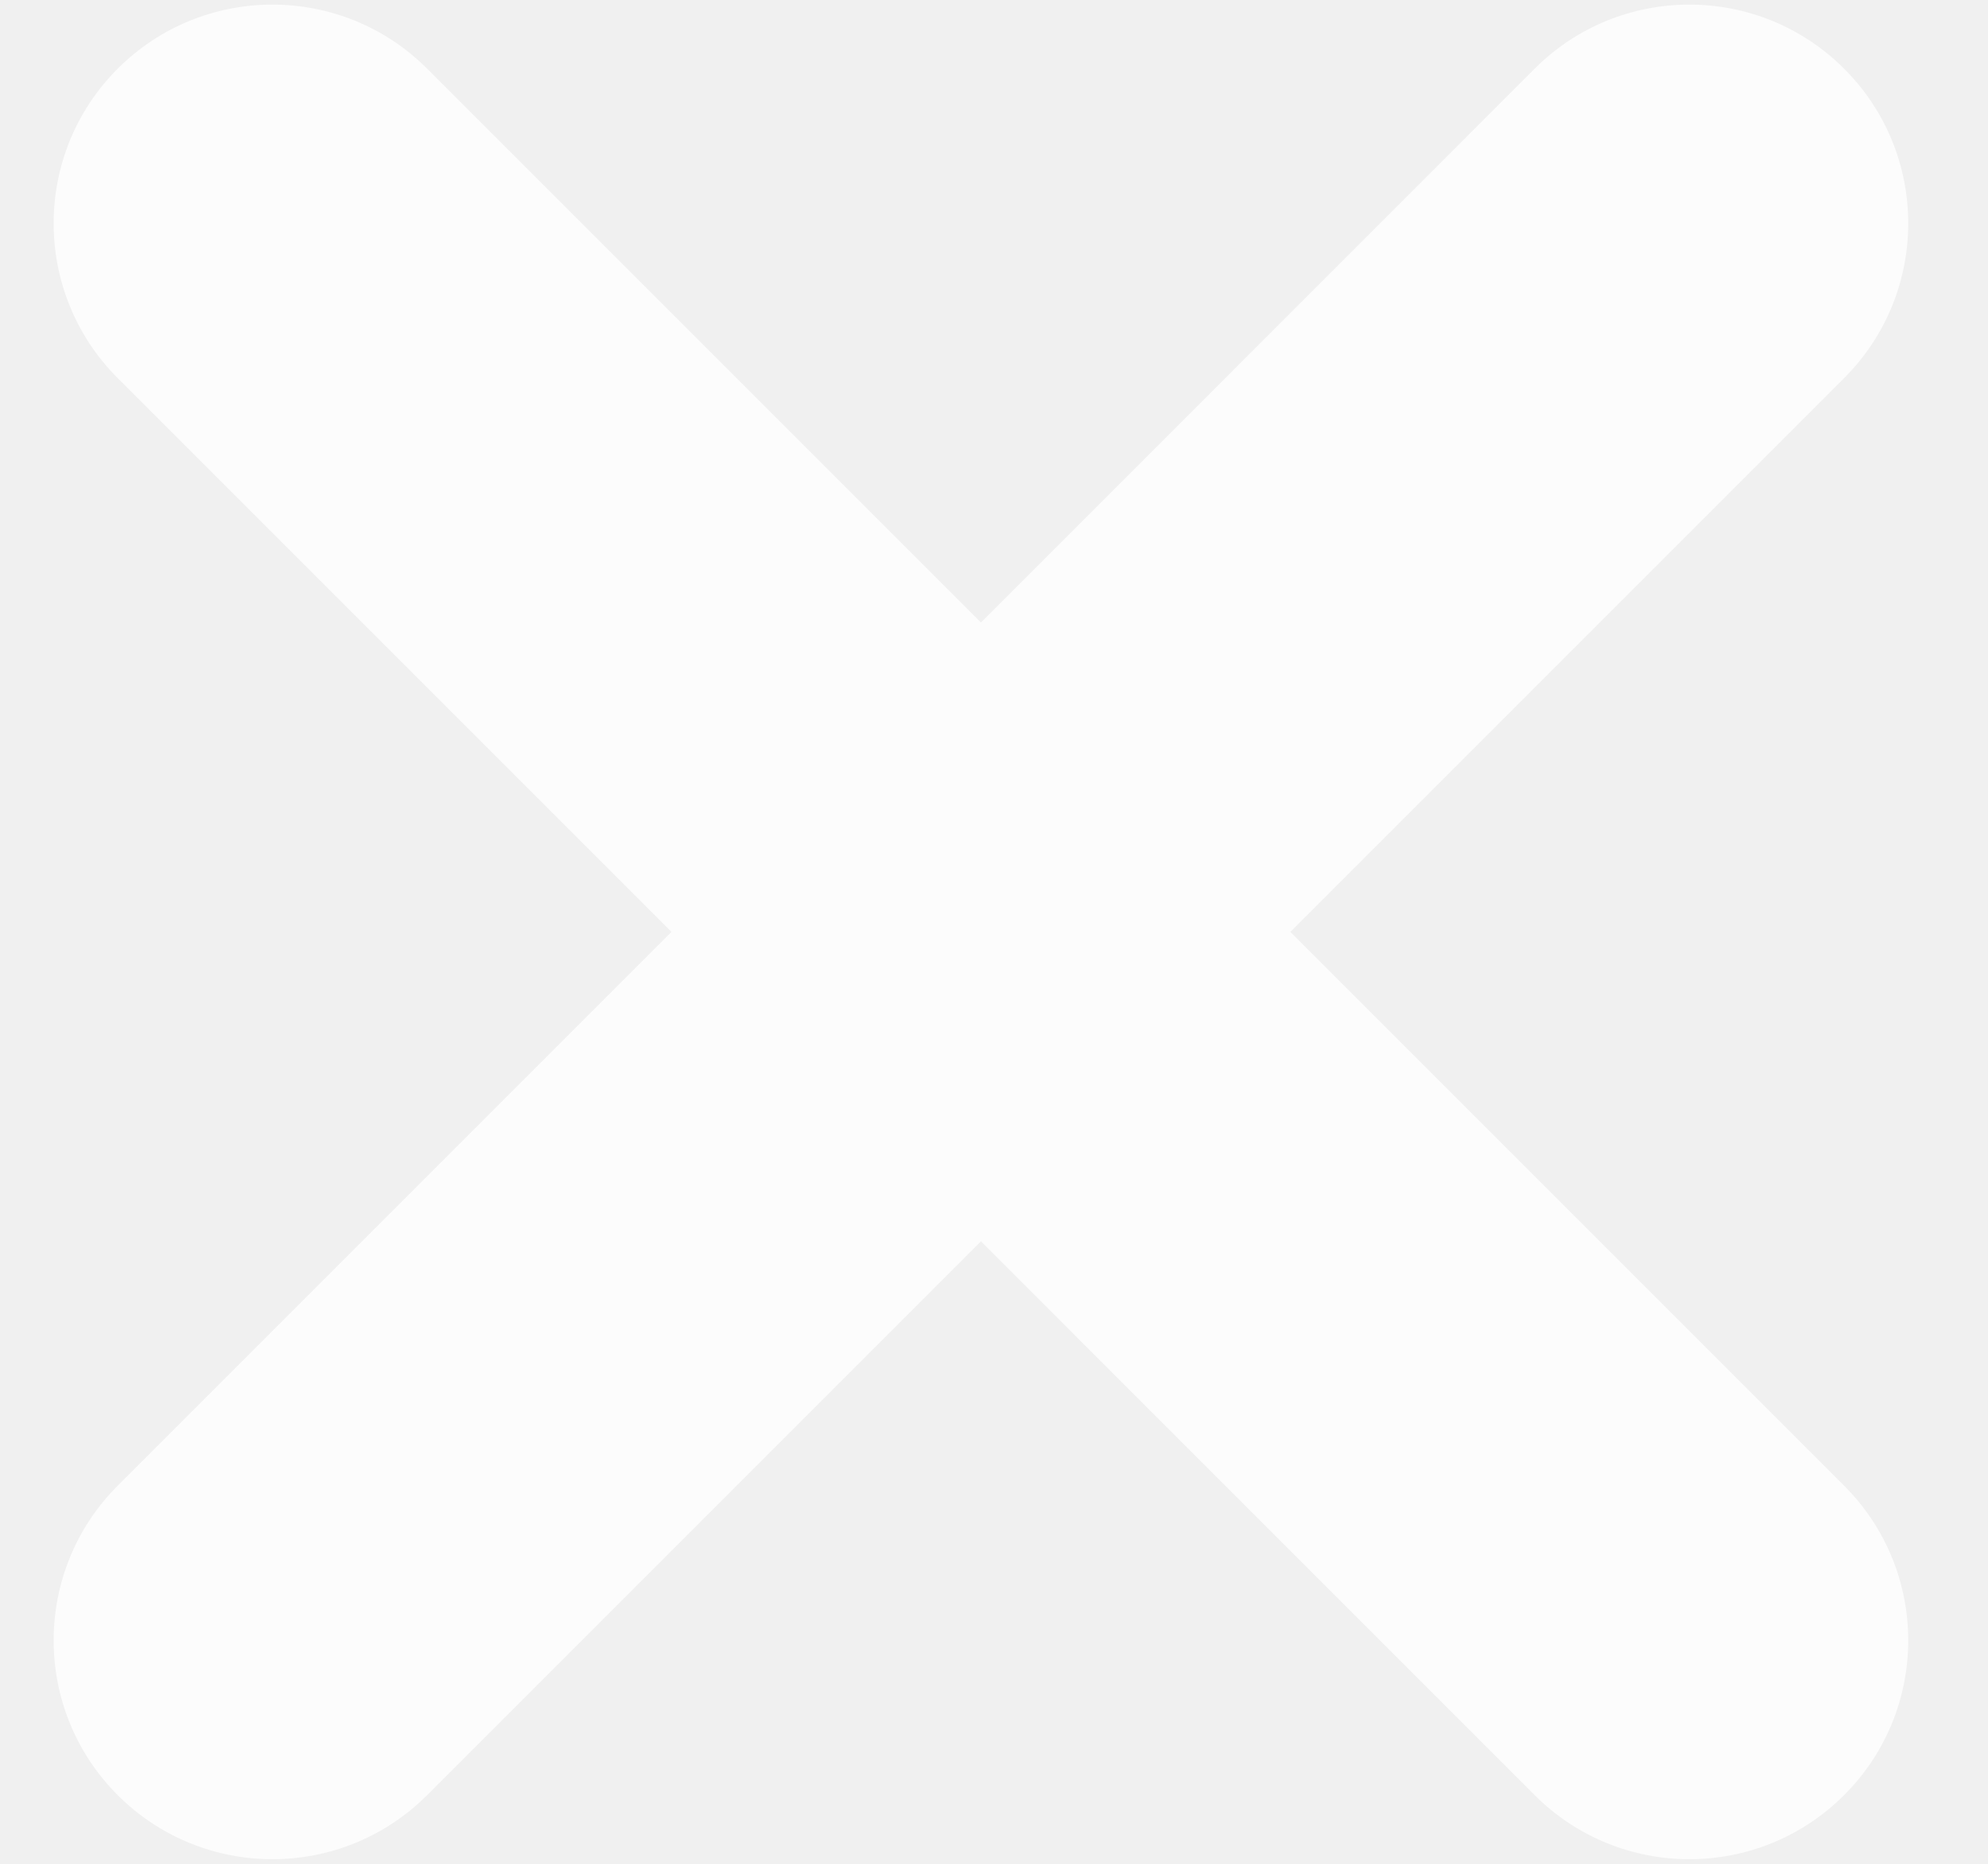
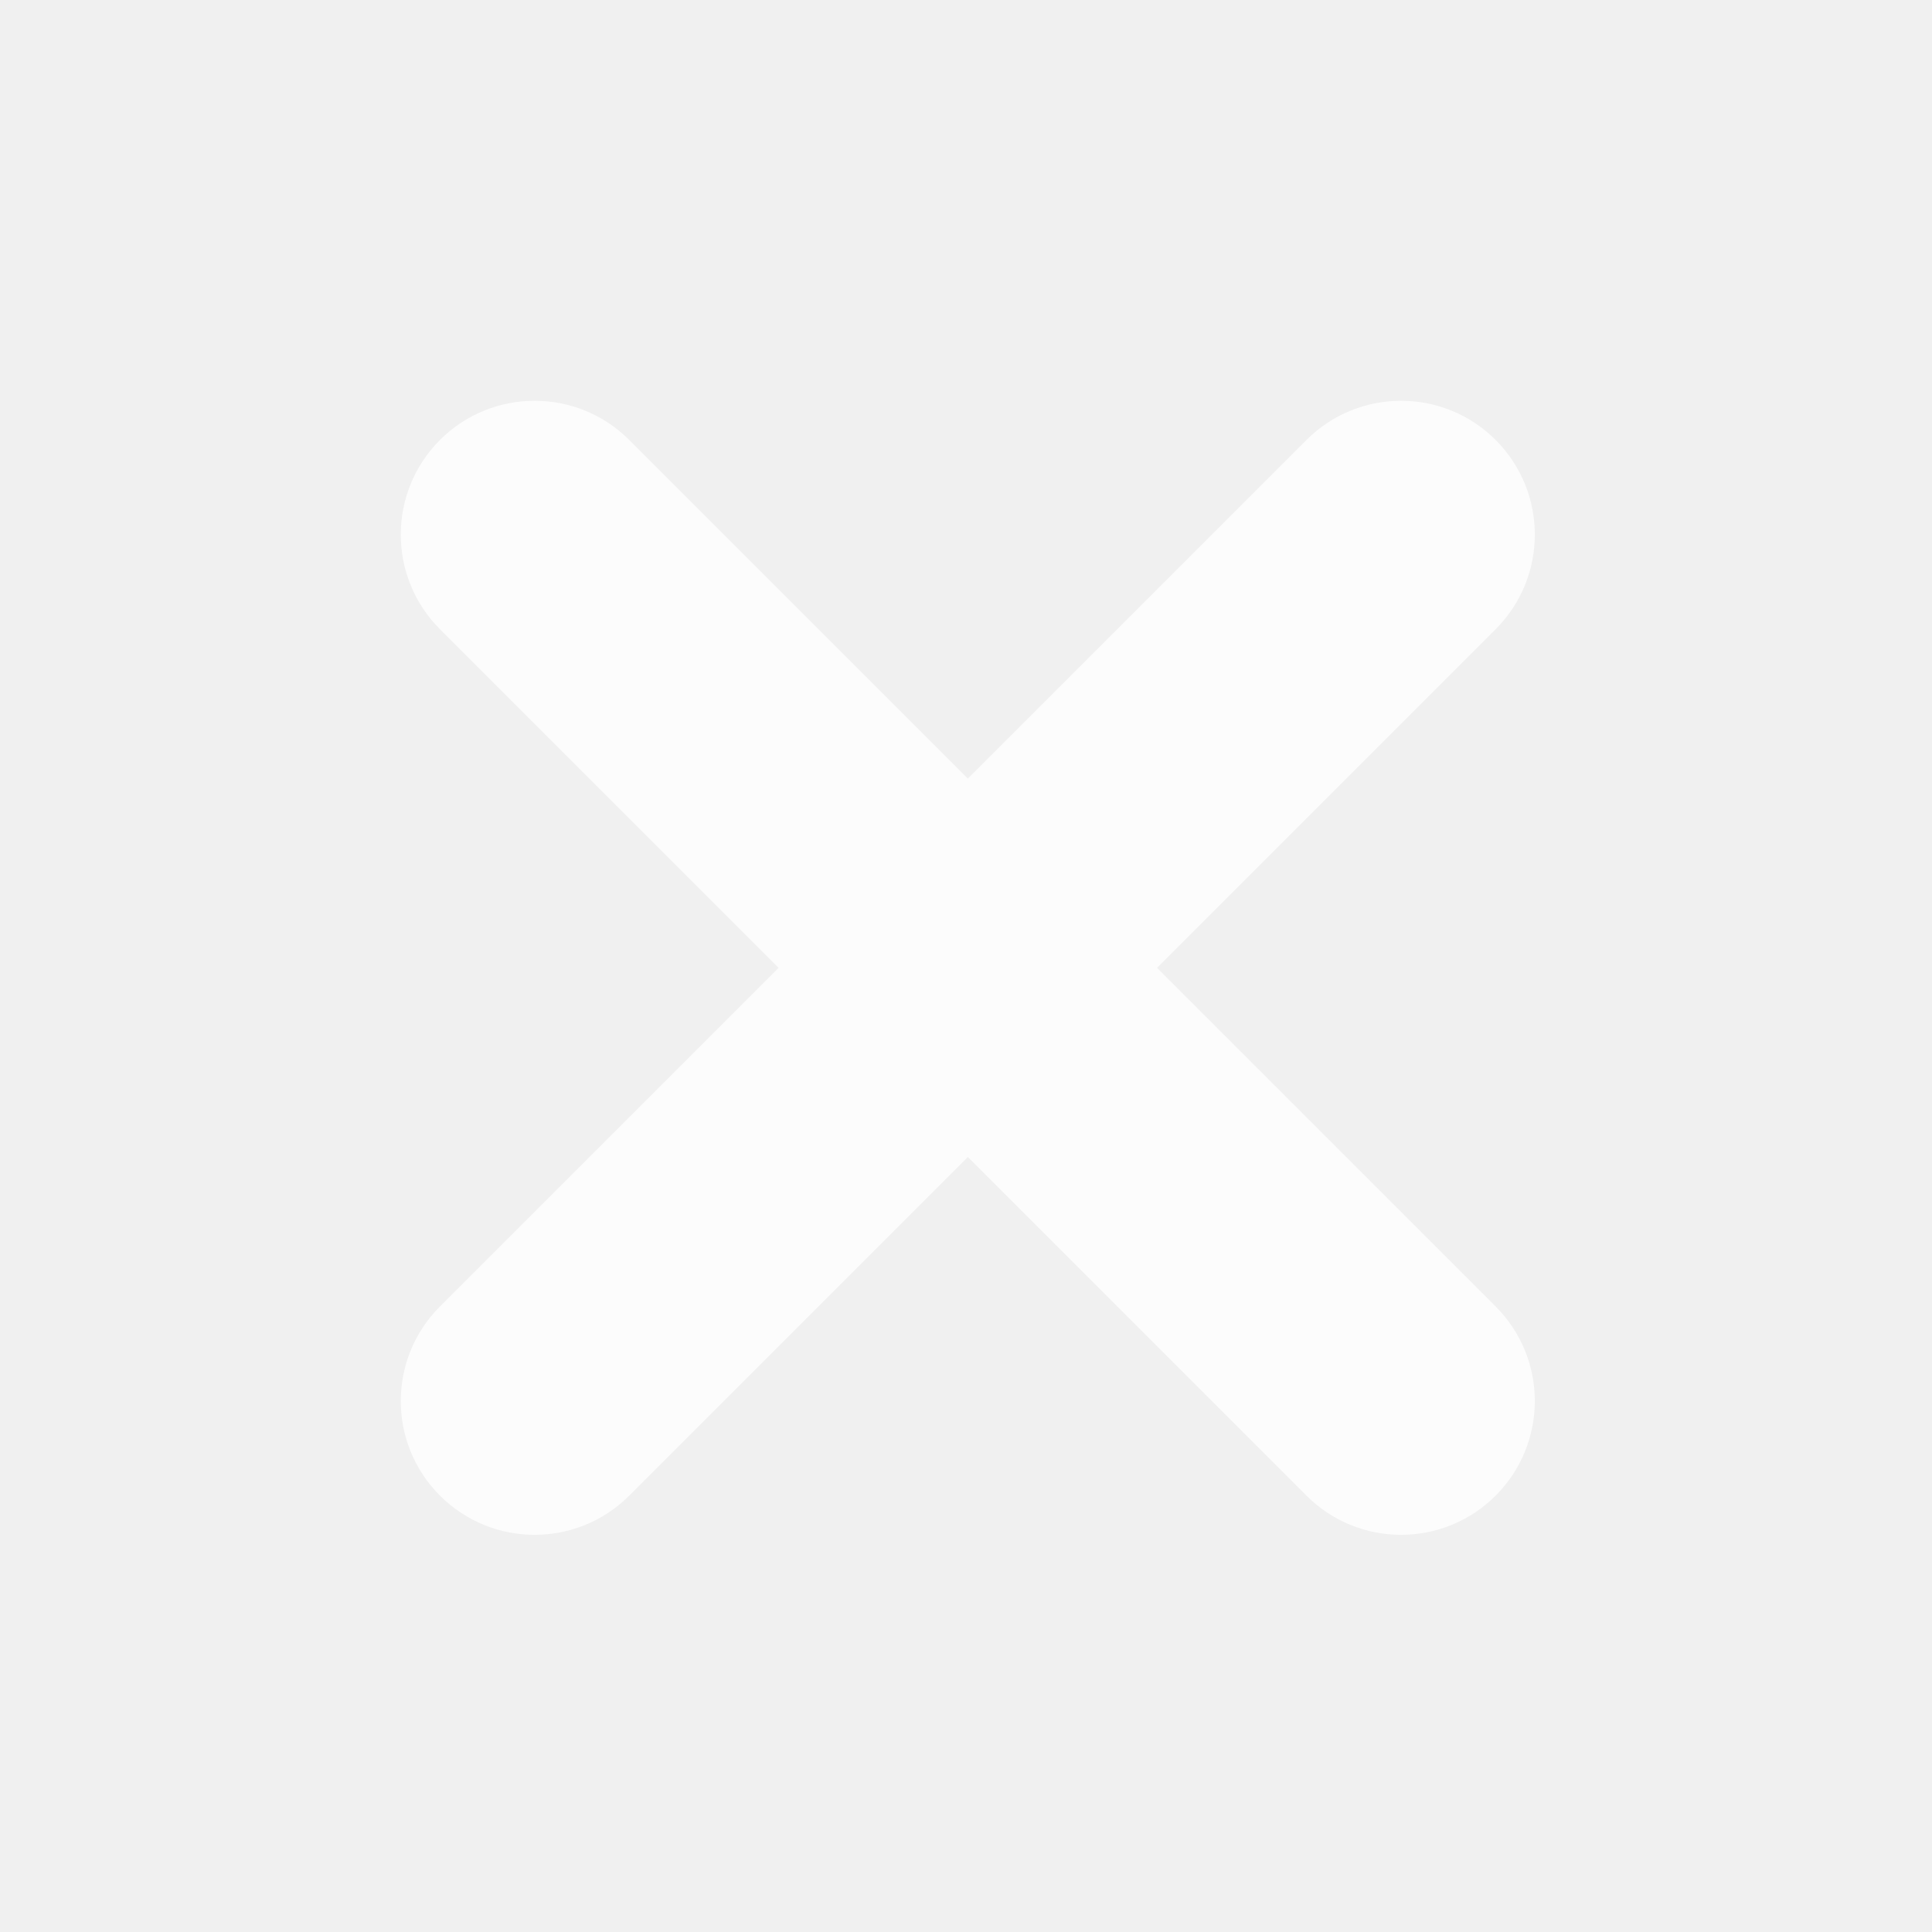
- <svg xmlns="http://www.w3.org/2000/svg" width="16" height="15" viewBox="0 0 16 15" fill="none">
-   <path fill-rule="evenodd" clip-rule="evenodd" d="M3.438 0.553C2.75 -0.135 1.635 -0.135 0.947 0.553C0.26 1.24 0.26 2.355 0.947 3.043L5.404 7.5L0.947 11.957C0.26 12.645 0.26 13.76 0.947 14.447C1.635 15.135 2.75 15.135 3.438 14.447L7.895 9.99L12.351 14.447C13.039 15.135 14.154 15.135 14.842 14.447C15.53 13.76 15.53 12.645 14.842 11.957L10.385 7.5L14.842 3.043C15.53 2.355 15.53 1.24 14.842 0.553C14.154 -0.135 13.039 -0.135 12.351 0.553L7.895 5.01L3.438 0.553Z" fill="white" fill-opacity="0.8" />
+ <svg xmlns="http://www.w3.org/2000/svg" width="22" height="22" viewBox="0 0 22 22" fill="none">
+   <g clip-path="url(#clip0)">
+     <path fill-rule="evenodd" clip-rule="evenodd" d="M7.165 5.01C6.57 4.415 5.605 4.415 5.01 5.01C4.415 5.605 4.415 6.57 5.01 7.165L8.866 11.021L5.01 14.877C4.415 15.472 4.415 16.436 5.01 17.031C5.605 17.626 6.57 17.626 7.165 17.031L11.021 13.175L14.877 17.031C15.472 17.626 16.436 17.626 17.031 17.031C17.626 16.436 17.626 15.472 17.031 14.877L13.175 11.021L17.031 7.165C17.626 6.57 17.626 5.605 17.031 5.01C16.436 4.415 15.472 4.415 14.877 5.01L11.021 8.866L7.165 5.01Z" fill="white" fill-opacity="0.8" />
+   </g>
+   <defs>
+     <clipPath id="clip0">
+       <rect width="22" height="22" fill="white" />
+     </clipPath>
+   </defs>
</svg>
